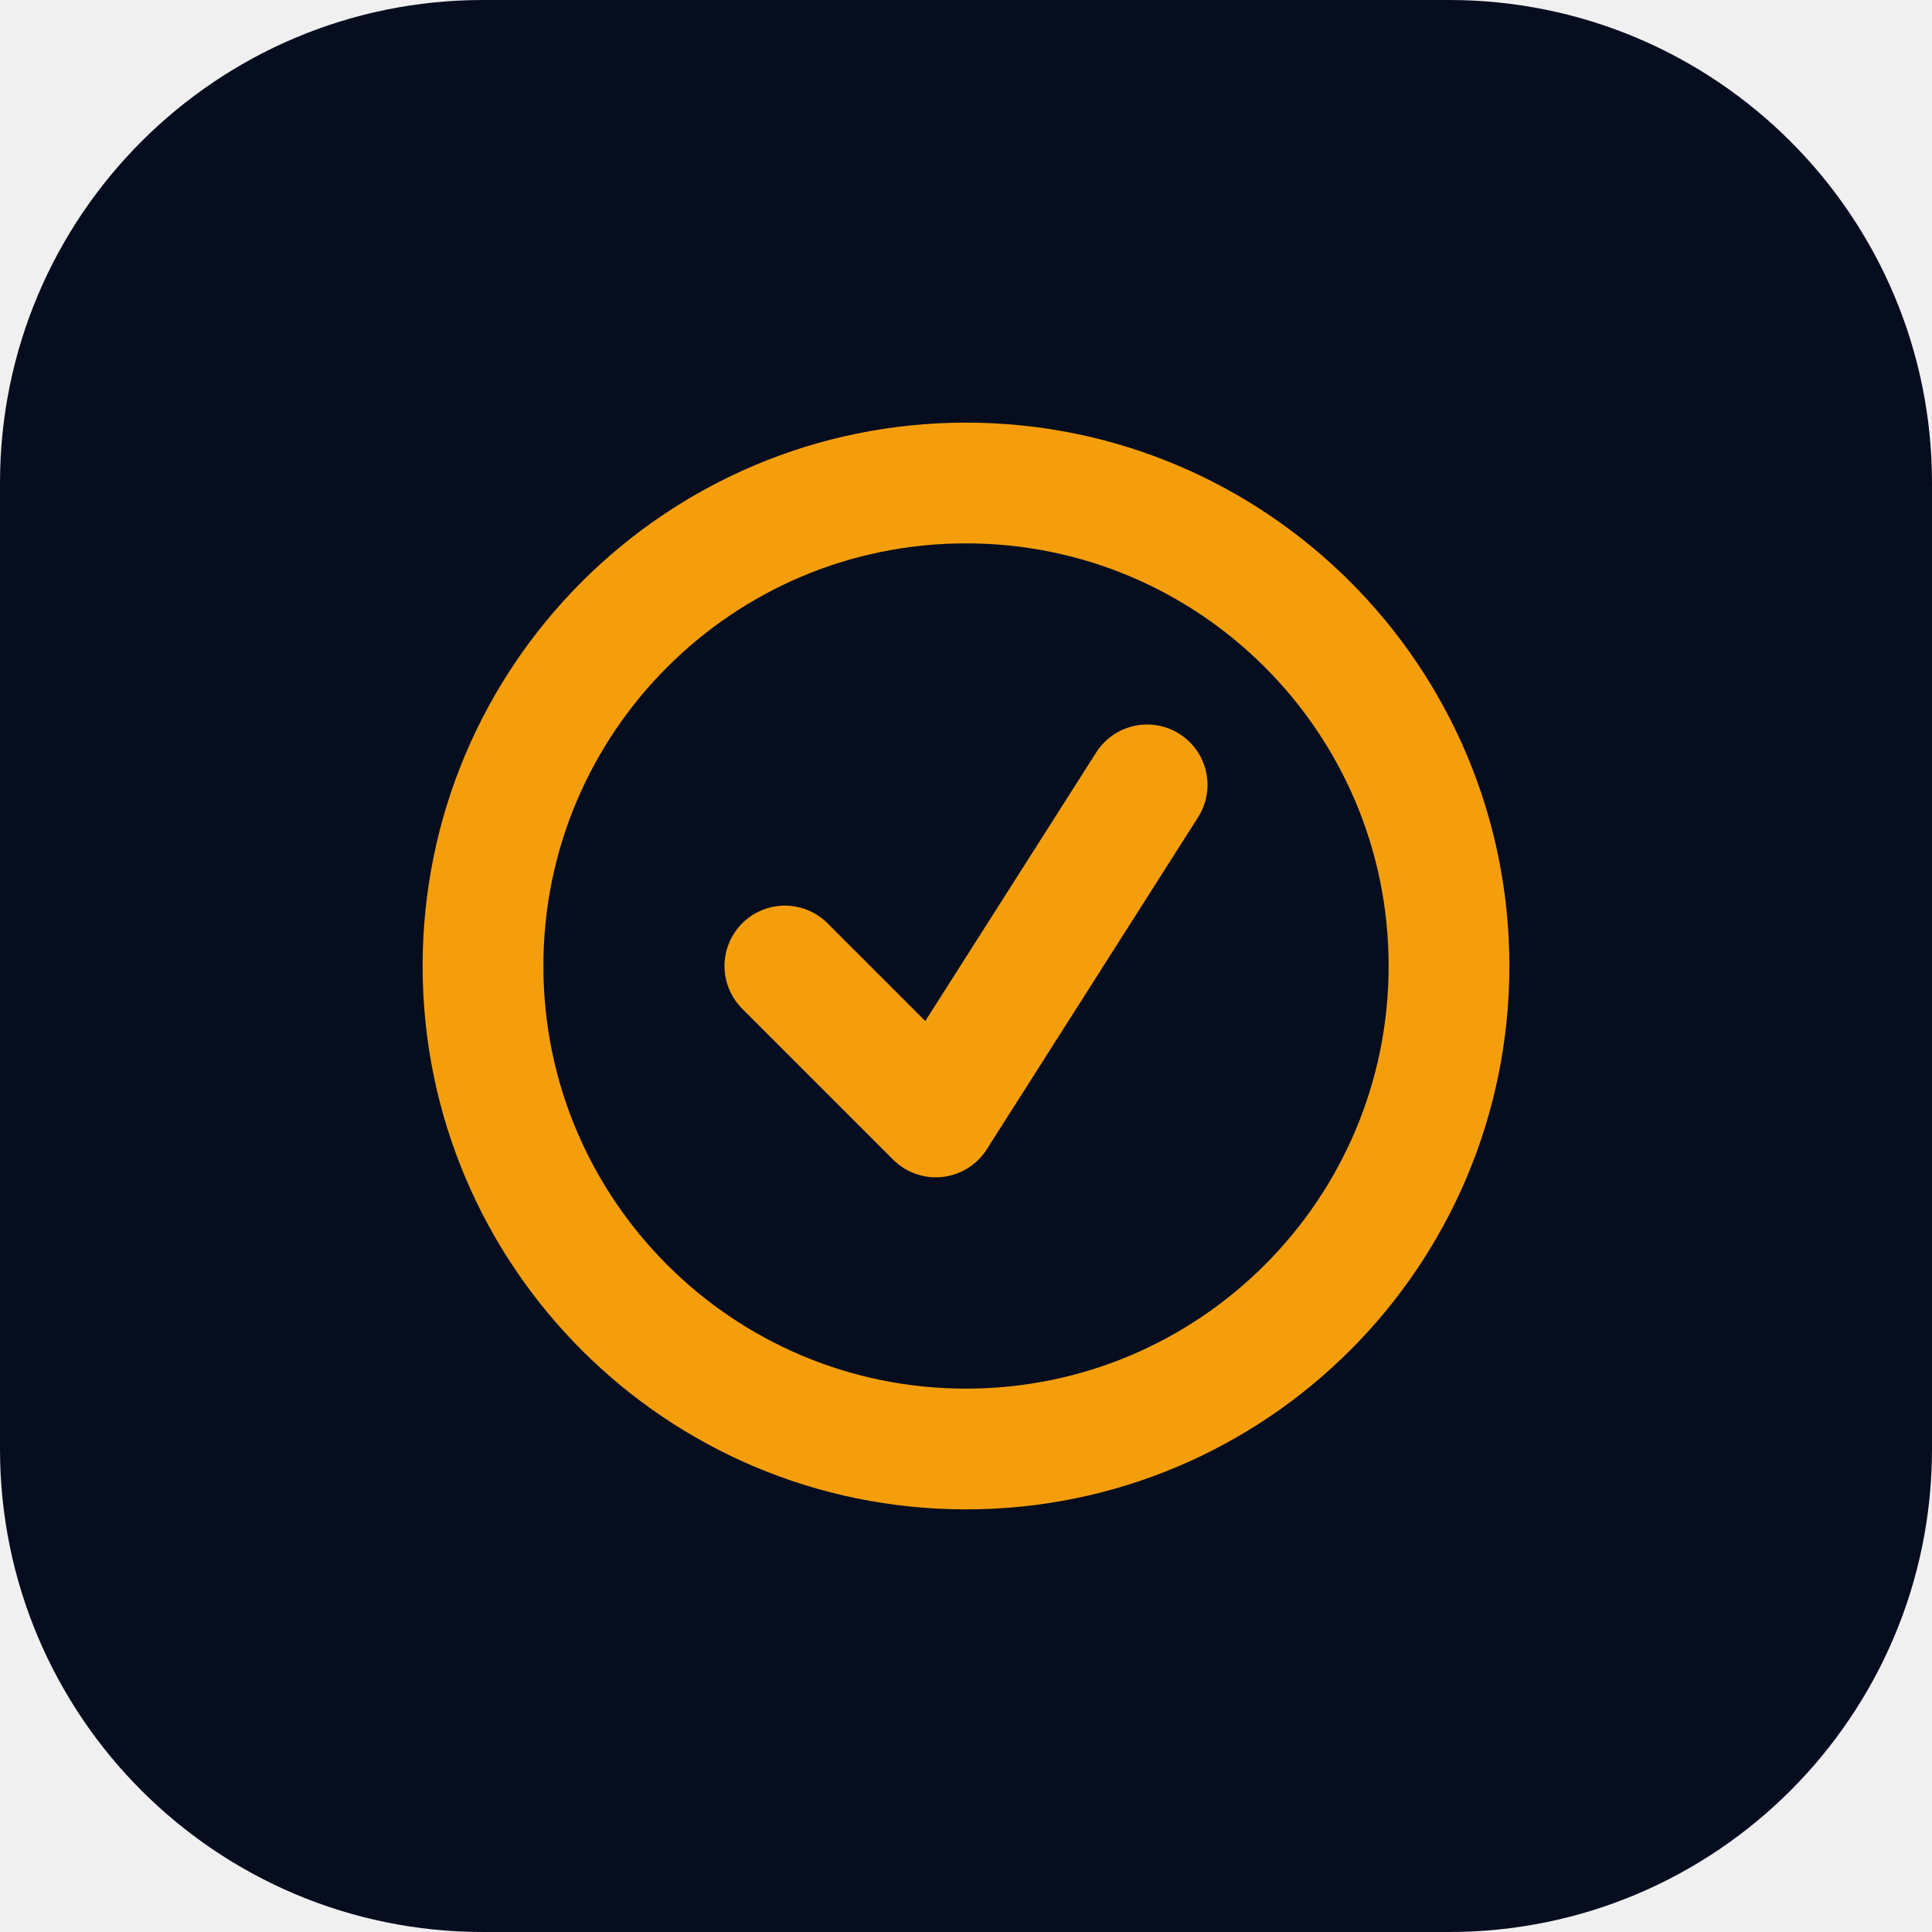
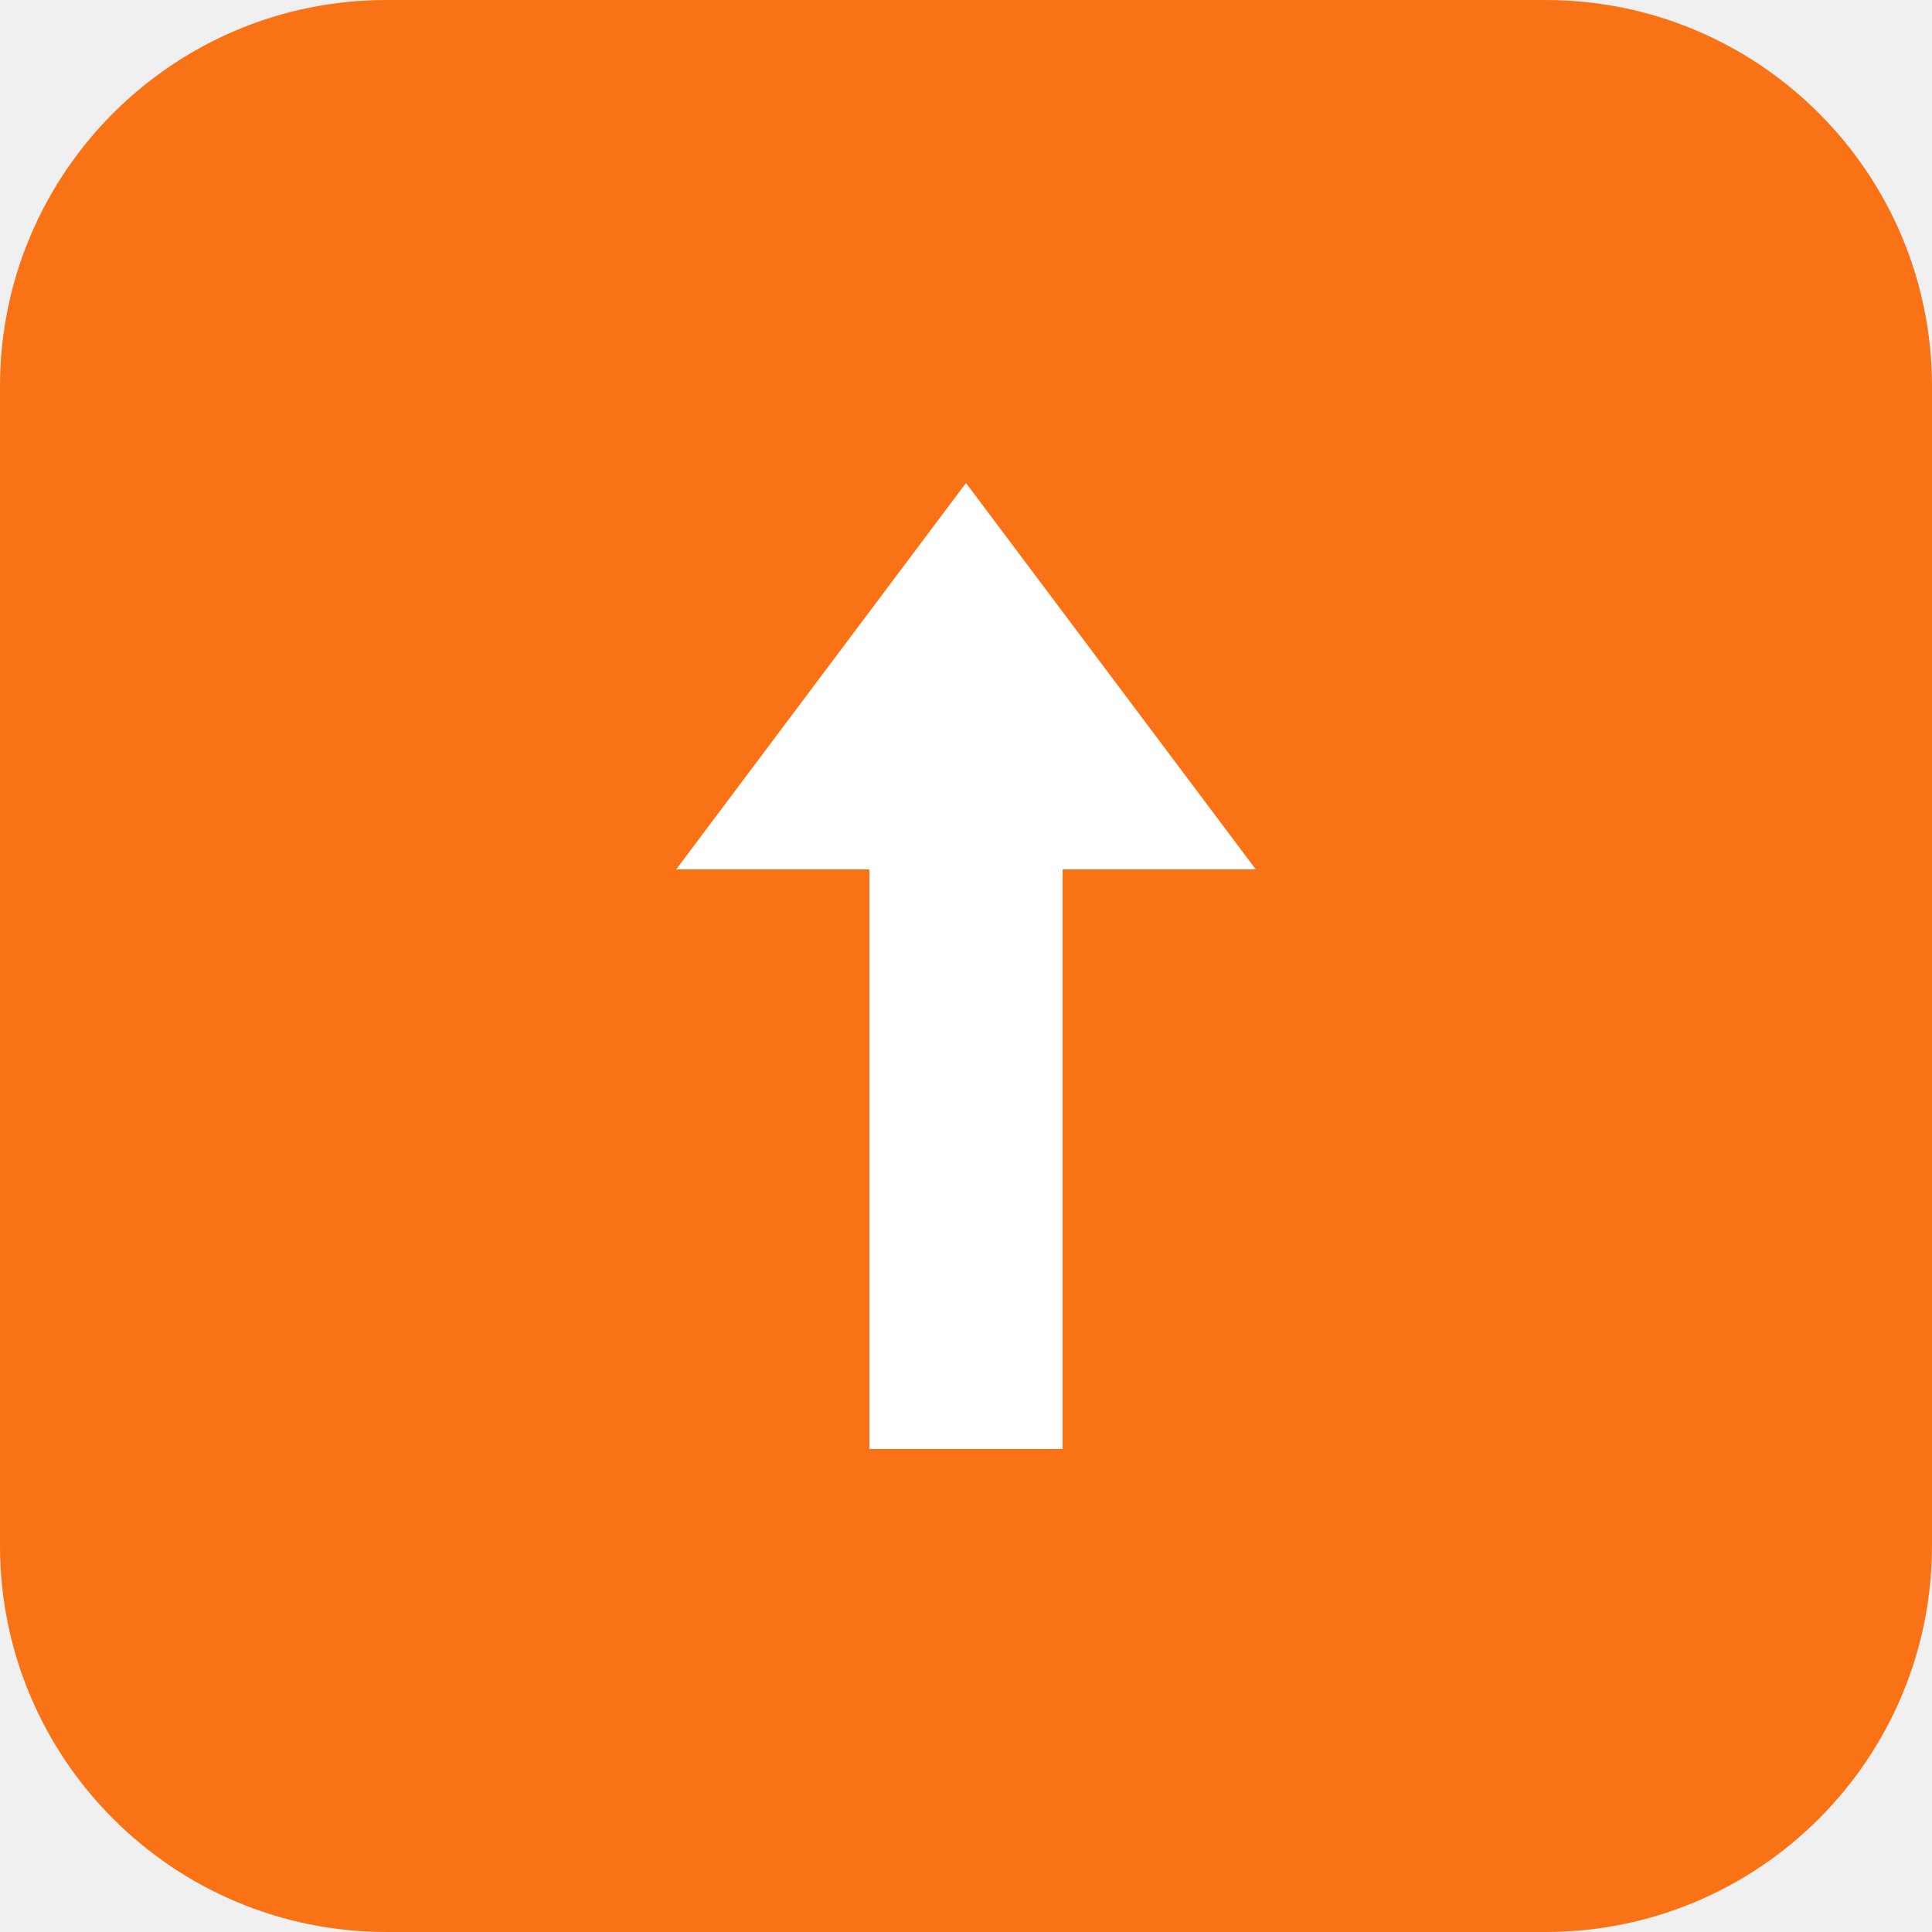
- <svg xmlns="http://www.w3.org/2000/svg" viewBox="0 0 32 32" fill="none">
-   <rect width="32" height="32" rx="8" fill="#060D1F" />
-   <path d="M8 16C8 11.582 11.582 8 16 8V8C20.418 8 24 11.582 24 16V16C24 20.418 20.418 24 16 24V24C11.582 24 8 20.418 8 16V16Z" stroke="#F59E0B" stroke-width="2" />
-   <path d="M13 16L15.5 18.5L19 13" stroke="#F59E0B" stroke-width="2" stroke-linecap="round" stroke-linejoin="round" />
+ <svg xmlns="http://www.w3.org/2000/svg" viewBox="0 0 100 100">
+   <rect width="100" height="100" rx="20" fill="#F97316" />
+   <path d="M50 25 L65 45 L55 45 L55 75 L45 75 L45 45 L35 45 Z" fill="white" />
</svg>
